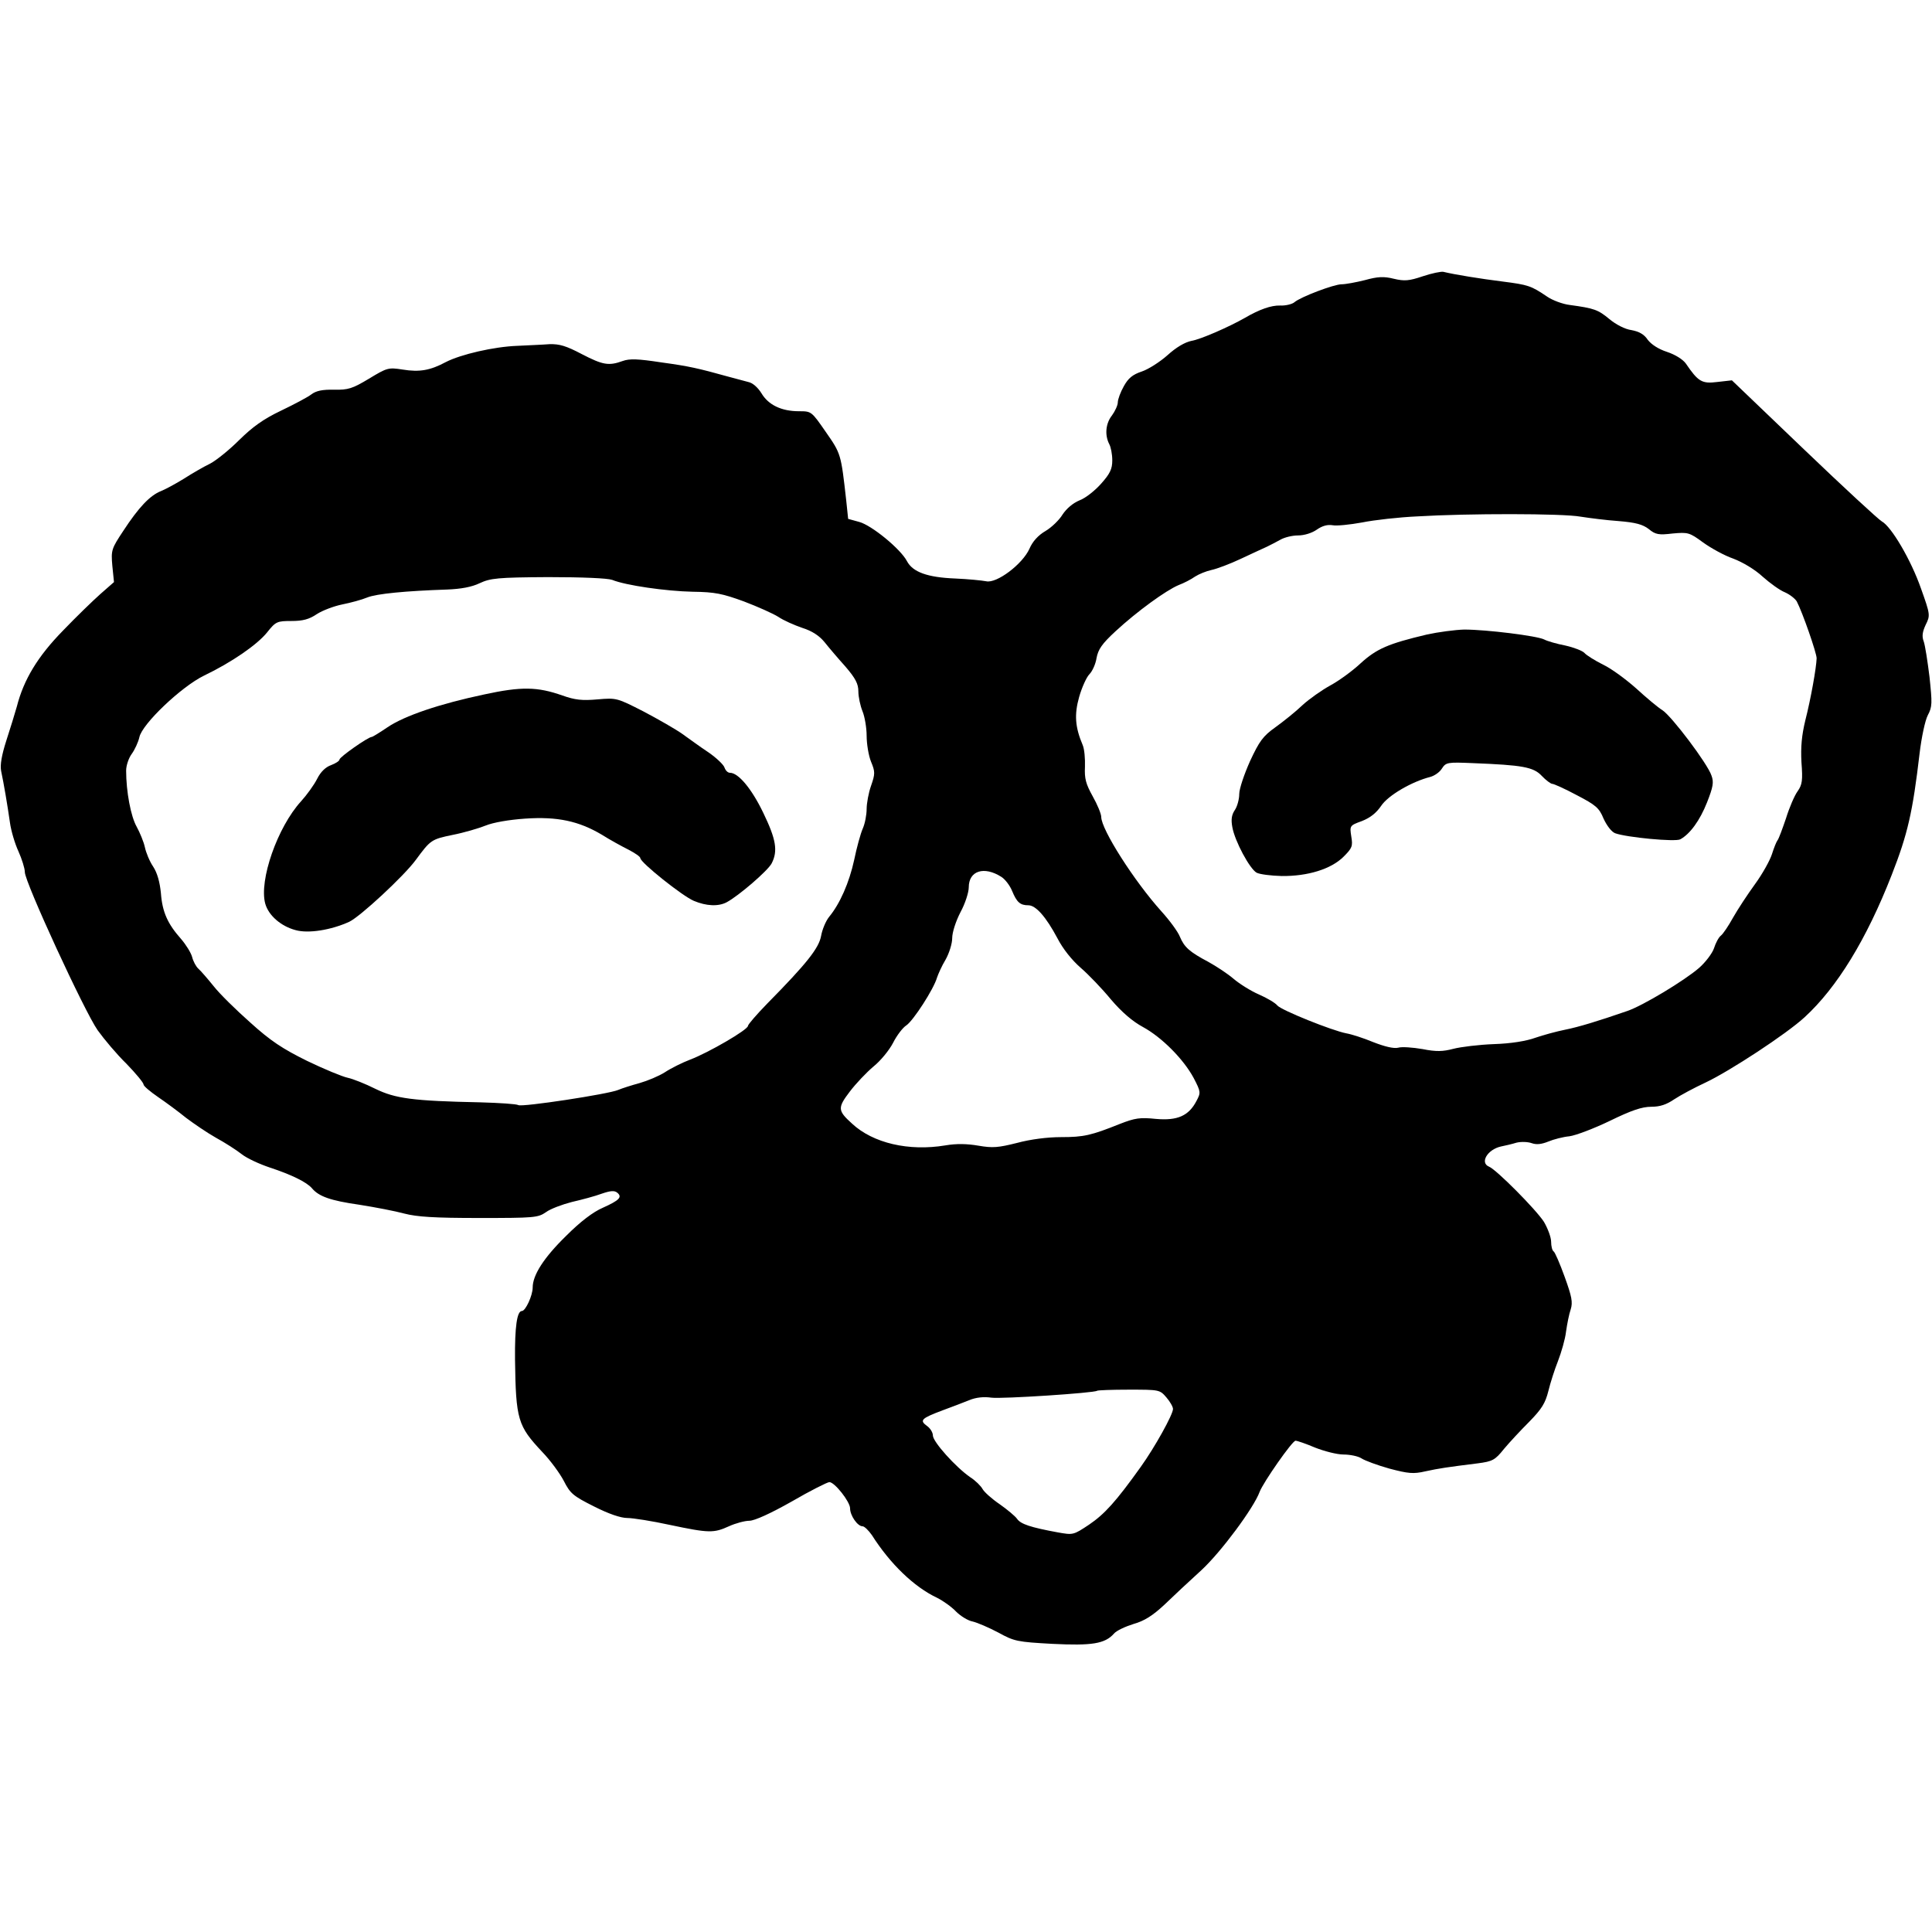
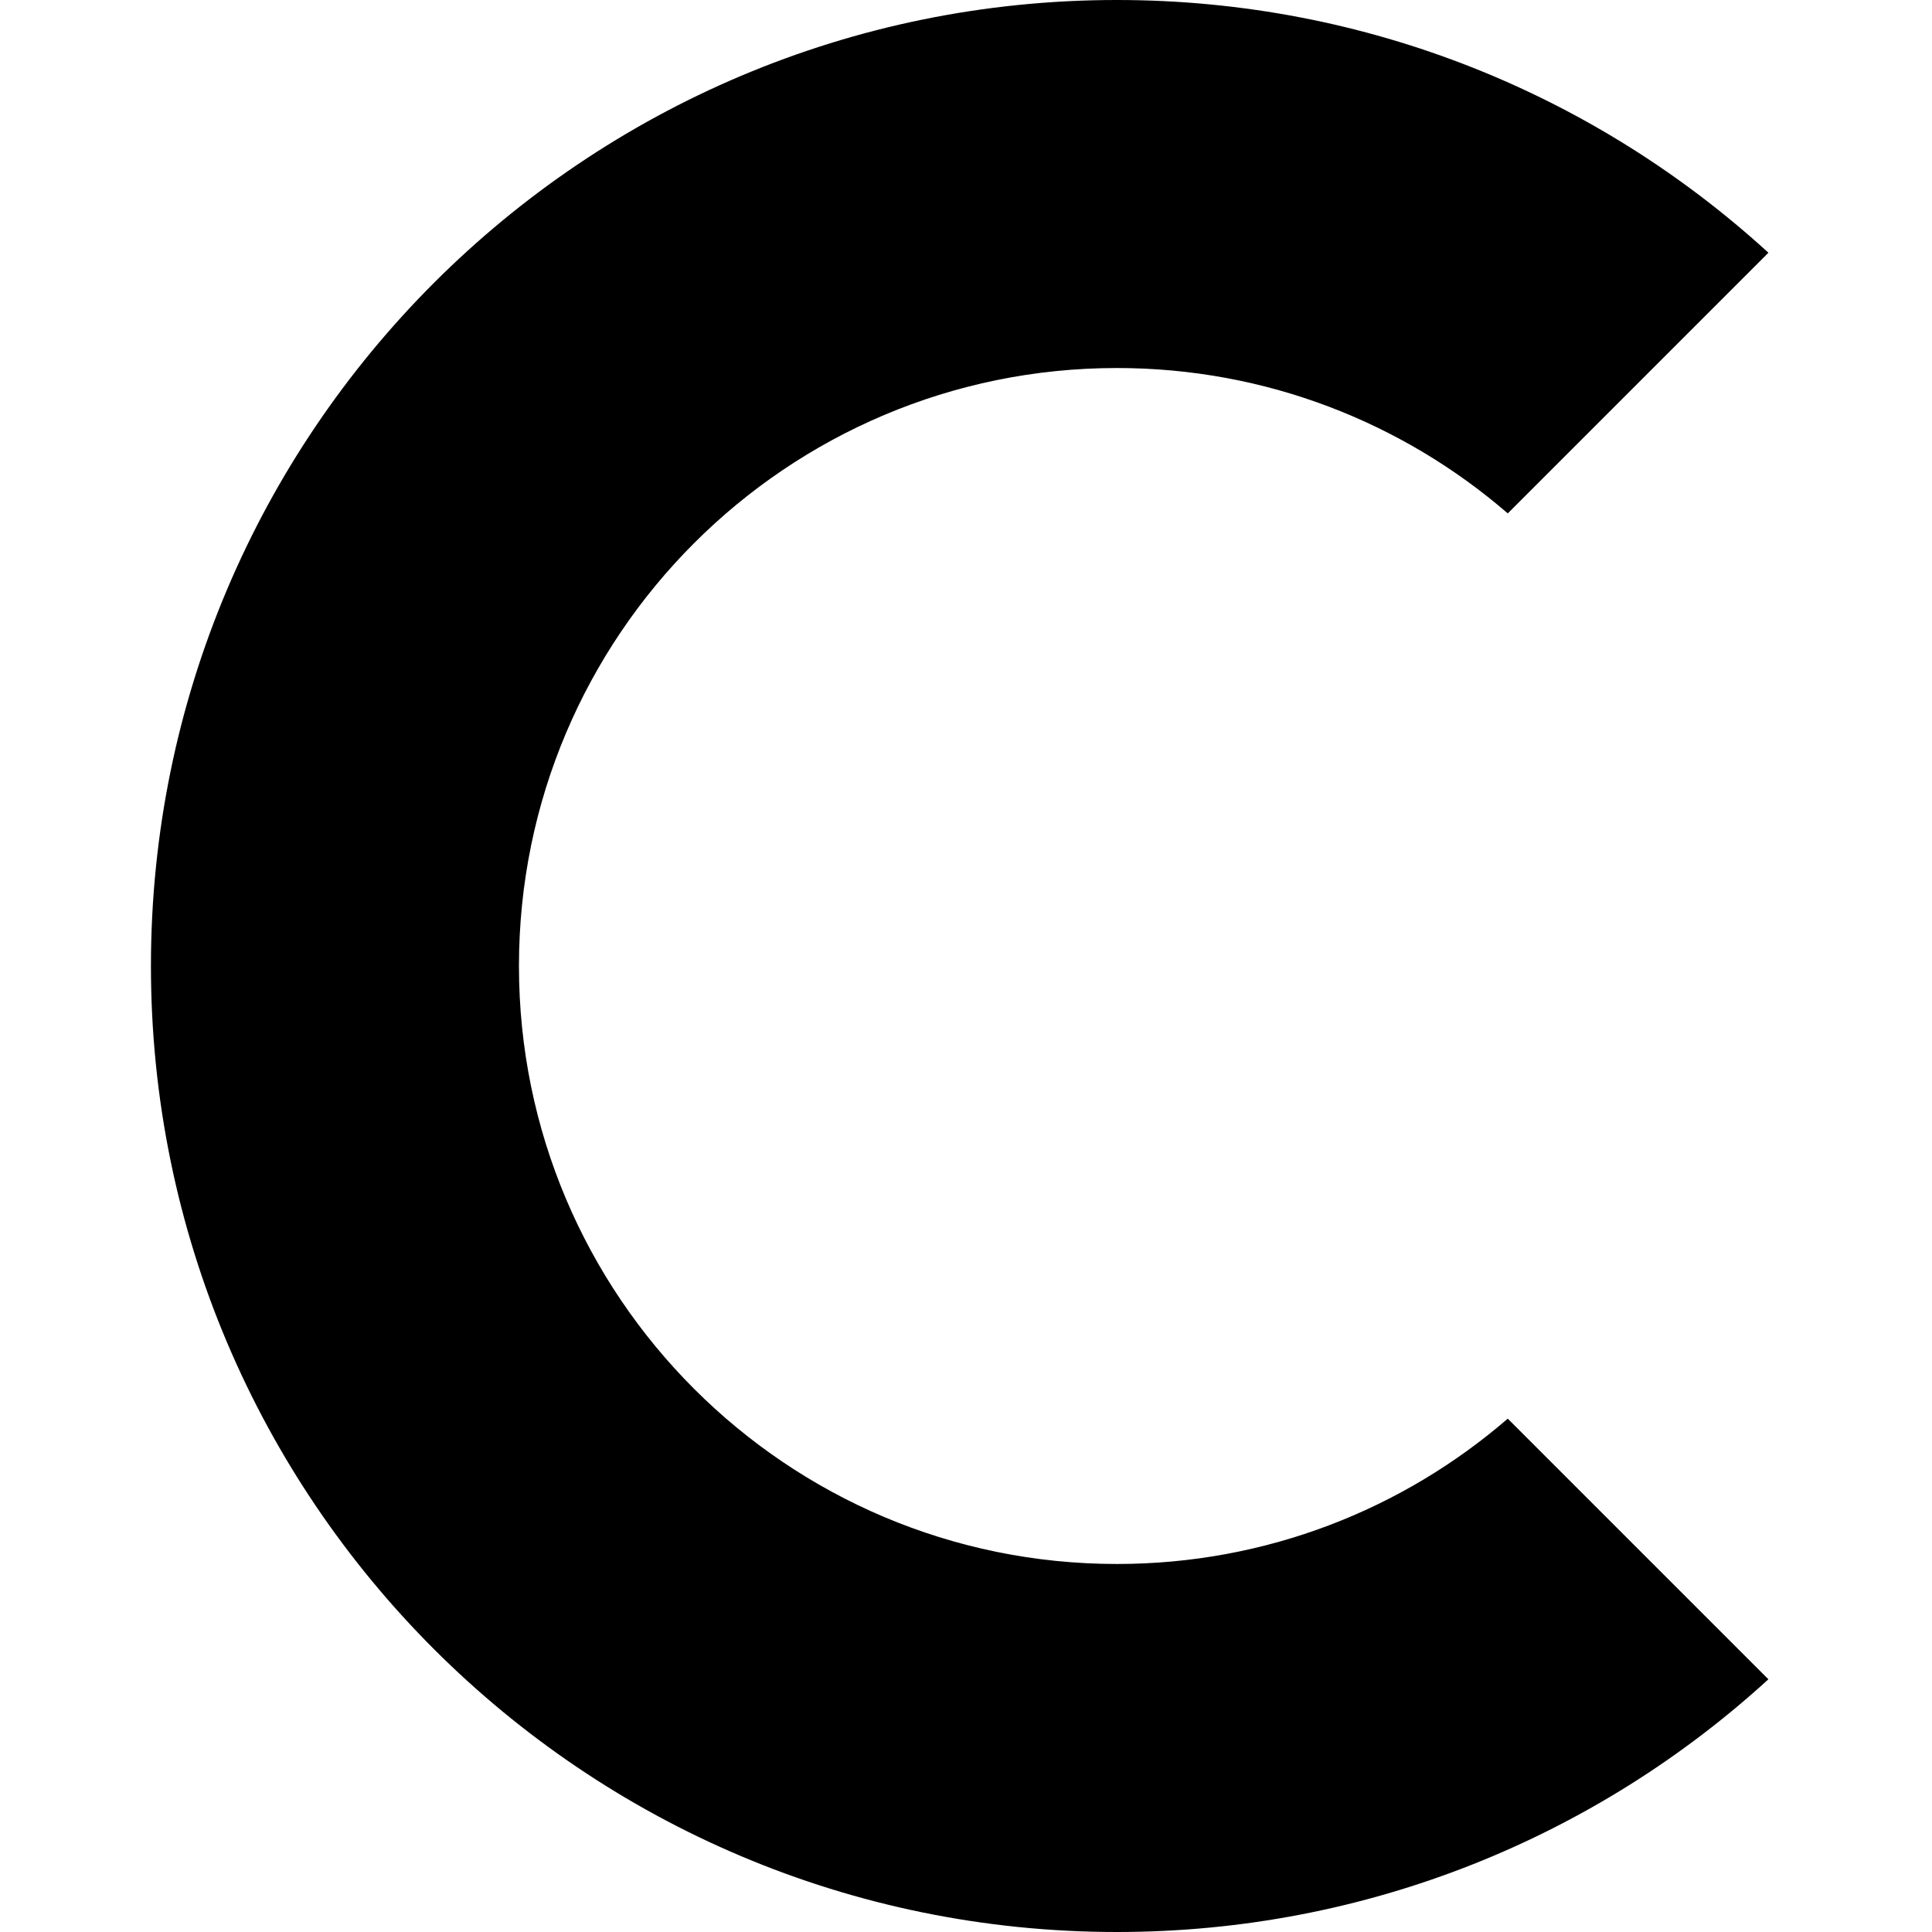
- <svg xmlns="http://www.w3.org/2000/svg" version="1.0" width="700pt" height="700pt" viewBox="0 0 700 700" preserveAspectRatio="xMidYMid meet">
-   <g transform="translate(0,700) scale(0.1,-0.1)" fill="#000000" stroke="none">
-     <path d="M5155 5999 c-50 -17 -67 -18 -105 -9 -36 9 -58 8 -105 -5 -32 -8 -70 -15 -84 -15 -28 0 -149 -46 -171 -65 -8 -7 -32 -13 -52 -12 -32 1 -75 -14 -128 -45 -58 -33 -161 -78 -193 -83 -24 -5 -55 -23 -87 -52 -27 -24 -69 -51 -93 -59 -33 -11 -49 -24 -65 -53 -12 -21 -22 -48 -22 -59 0 -10 -10 -32 -21 -47 -23 -29 -27 -71 -10 -104 6 -11 11 -37 11 -59 0 -31 -8 -48 -40 -84 -22 -25 -57 -53 -79 -61 -24 -10 -47 -30 -61 -51 -12 -20 -40 -47 -62 -60 -26 -15 -47 -38 -58 -64 -25 -56 -119 -127 -157 -118 -16 3 -66 8 -113 10 -99 4 -153 23 -174 63 -23 44 -128 130 -173 142 l-40 11 -7 67 c-19 169 -19 169 -74 248 -52 75 -52 75 -97 75 -64 0 -111 23 -136 65 -13 21 -32 38 -48 41 -14 4 -46 12 -71 19 -112 31 -142 38 -244 52 -85 13 -115 14 -140 5 -50 -18 -71 -15 -148 25 -57 30 -81 37 -117 36 -25 -2 -77 -4 -116 -6 -85 -3 -206 -31 -260 -59 -56 -30 -95 -37 -156 -27 -52 8 -56 7 -122 -33 -60 -36 -75 -41 -127 -40 -42 1 -65 -4 -82 -17 -13 -10 -62 -36 -110 -59 -65 -31 -103 -59 -151 -106 -35 -35 -83 -74 -106 -86 -23 -11 -66 -36 -94 -54 -29 -18 -66 -38 -83 -45 -41 -16 -82 -60 -137 -144 -43 -65 -45 -70 -40 -127 l6 -59 -49 -43 c-27 -24 -88 -83 -136 -133 -91 -93 -142 -177 -167 -275 -7 -25 -24 -80 -38 -123 -17 -53 -23 -88 -19 -110 10 -47 23 -124 32 -187 4 -30 18 -77 31 -105 12 -27 23 -61 23 -75 0 -36 216 -505 264 -573 23 -32 69 -87 104 -121 34 -35 62 -69 62 -75 0 -6 24 -26 53 -46 28 -19 74 -53 101 -75 28 -21 76 -54 108 -72 33 -18 75 -45 94 -60 19 -15 65 -36 101 -48 79 -26 134 -53 153 -75 25 -30 67 -45 172 -60 57 -9 130 -23 163 -32 46 -12 109 -16 271 -16 200 0 213 1 242 21 16 12 59 28 94 37 35 8 84 21 108 30 32 11 46 12 56 4 20 -16 8 -28 -52 -55 -35 -15 -81 -50 -132 -101 -82 -80 -122 -143 -122 -188 0 -29 -26 -85 -39 -85 -18 0 -26 -58 -25 -175 3 -220 10 -241 99 -336 29 -30 64 -78 78 -105 23 -45 33 -54 109 -92 53 -27 97 -42 121 -42 20 0 90 -11 154 -25 142 -30 159 -30 214 -5 24 11 58 20 74 20 19 0 78 27 154 70 67 39 129 70 136 70 19 0 75 -71 75 -95 0 -26 27 -65 45 -65 7 0 22 -15 34 -32 66 -104 153 -188 236 -227 22 -11 53 -33 69 -50 16 -16 43 -33 60 -36 17 -4 59 -22 93 -40 58 -32 69 -34 196 -41 143 -7 190 0 223 37 9 11 42 26 71 35 39 11 69 30 111 69 31 30 92 87 136 127 71 66 189 225 210 283 13 34 118 185 130 185 6 0 38 -11 71 -25 33 -13 79 -25 103 -25 23 0 53 -6 65 -14 12 -8 58 -25 101 -37 68 -18 87 -20 130 -10 51 11 78 15 190 29 54 7 63 12 95 52 20 24 61 68 92 99 45 46 58 67 69 111 7 29 23 79 35 109 12 31 26 79 29 106 4 28 11 64 17 81 8 26 4 46 -22 118 -17 47 -35 89 -40 92 -5 3 -9 19 -9 35 0 16 -12 48 -26 72 -29 45 -173 190 -199 200 -34 14 -6 62 43 73 15 3 41 9 57 14 17 4 41 3 55 -2 17 -6 35 -4 60 6 19 8 54 17 76 19 23 3 89 28 147 56 78 38 116 51 150 51 32 0 55 8 83 27 21 14 73 42 114 61 87 41 293 176 358 236 118 108 225 283 316 516 58 148 76 227 101 440 7 59 20 120 30 139 16 30 16 43 6 138 -7 57 -16 115 -21 129 -7 18 -5 34 7 60 17 34 17 37 -17 132 -36 103 -107 224 -142 243 -11 6 -138 123 -282 261 l-261 250 -53 -6 c-56 -7 -69 1 -114 67 -11 15 -38 32 -68 42 -31 10 -57 27 -70 44 -13 20 -32 30 -59 35 -23 3 -56 20 -80 40 -41 34 -55 39 -143 51 -26 3 -63 17 -82 30 -59 40 -69 43 -162 55 -80 10 -173 25 -214 35 -8 2 -42 -5 -75 -16z m572 -871 c32 -5 94 -13 138 -16 61 -5 87 -12 109 -29 24 -20 36 -22 86 -16 56 5 61 4 110 -32 29 -21 78 -48 110 -59 34 -13 78 -39 106 -65 27 -24 63 -50 81 -57 18 -8 37 -23 43 -33 21 -40 72 -187 72 -206 -1 -34 -21 -147 -41 -225 -13 -54 -17 -96 -14 -152 5 -65 3 -81 -14 -105 -11 -15 -30 -59 -42 -98 -13 -38 -26 -74 -31 -80 -4 -5 -13 -28 -20 -50 -7 -22 -34 -71 -61 -108 -27 -37 -63 -92 -80 -122 -16 -29 -36 -59 -44 -65 -8 -6 -19 -27 -25 -46 -6 -18 -31 -51 -54 -71 -53 -46 -204 -137 -260 -156 -107 -37 -176 -58 -226 -68 -30 -6 -78 -19 -107 -29 -33 -12 -88 -21 -150 -23 -54 -2 -120 -10 -147 -17 -38 -10 -62 -11 -112 -1 -35 6 -75 9 -88 5 -16 -4 -49 4 -90 20 -36 15 -80 29 -98 32 -52 10 -236 84 -250 101 -7 9 -37 27 -67 40 -30 13 -71 39 -92 57 -21 18 -62 45 -91 61 -68 36 -87 53 -103 91 -7 18 -37 59 -67 92 -99 110 -218 297 -218 342 0 11 -14 45 -31 75 -25 45 -30 64 -28 107 1 29 -2 64 -8 78 -28 66 -31 111 -13 175 10 35 27 72 37 82 11 11 23 38 26 59 6 31 19 51 69 97 79 73 183 148 228 167 19 7 46 21 60 31 14 9 41 20 60 24 19 4 67 22 105 40 39 18 81 38 95 44 14 7 36 18 50 26 14 8 42 15 63 15 23 0 51 9 68 21 20 14 39 19 57 16 15 -3 63 2 107 10 44 9 134 19 200 22 182 11 527 11 592 -1z m-3509 -229 c49 -20 195 -41 292 -43 81 -1 108 -7 185 -35 50 -19 106 -44 125 -56 19 -13 58 -30 87 -40 35 -11 61 -28 80 -51 15 -19 49 -59 76 -89 37 -43 47 -63 47 -90 0 -20 7 -52 15 -72 8 -19 15 -60 15 -89 0 -29 7 -72 16 -94 15 -36 15 -44 0 -87 -9 -25 -16 -64 -16 -84 0 -21 -6 -53 -14 -71 -8 -18 -22 -69 -31 -113 -18 -83 -52 -160 -91 -207 -12 -15 -25 -46 -29 -69 -8 -44 -51 -99 -195 -245 -38 -39 -70 -76 -70 -81 0 -14 -143 -97 -209 -122 -29 -11 -71 -32 -92 -46 -22 -14 -63 -31 -91 -39 -29 -8 -64 -19 -78 -25 -34 -15 -349 -63 -362 -55 -6 4 -67 8 -137 10 -247 5 -309 14 -381 49 -36 18 -81 36 -100 40 -19 4 -85 31 -147 61 -89 44 -132 72 -206 139 -52 46 -112 105 -133 132 -21 26 -46 55 -55 63 -9 8 -19 27 -23 43 -4 15 -22 44 -40 65 -48 54 -68 97 -73 166 -4 40 -13 73 -28 96 -13 19 -26 51 -30 70 -4 19 -18 53 -30 75 -21 37 -38 127 -38 203 0 18 9 45 20 60 11 15 24 43 28 61 10 48 152 183 234 223 100 48 193 112 229 157 31 39 36 41 88 41 41 0 64 6 92 25 20 13 62 29 92 35 30 6 71 17 90 25 34 14 141 24 290 29 50 2 89 9 118 23 39 18 64 21 248 22 125 0 215 -4 232 -10z m1410 -1076 c13 -8 31 -31 39 -51 17 -41 29 -52 59 -52 27 0 64 -42 105 -119 20 -39 53 -80 84 -107 28 -24 78 -76 110 -115 40 -47 79 -80 116 -100 68 -37 147 -116 184 -185 26 -50 26 -53 10 -83 -28 -54 -69 -72 -147 -65 -58 6 -76 3 -130 -18 -105 -42 -131 -48 -214 -48 -49 0 -111 -8 -159 -21 -68 -17 -88 -19 -140 -10 -41 7 -79 8 -120 1 -132 -22 -262 8 -338 79 -52 47 -53 57 -8 116 22 29 61 70 86 91 26 21 57 59 71 86 13 26 35 55 48 63 25 17 99 131 111 173 4 12 17 42 31 65 13 23 24 58 24 78 0 21 13 61 30 94 17 31 30 72 30 90 0 60 55 78 118 38z m598 -1886 c13 -15 24 -34 24 -42 0 -20 -66 -139 -117 -210 -90 -126 -131 -171 -187 -209 -57 -38 -58 -38 -114 -28 -98 18 -134 30 -147 49 -7 10 -36 34 -63 53 -28 19 -56 44 -62 55 -6 11 -26 31 -45 43 -52 36 -135 128 -135 151 0 11 -10 27 -22 35 -27 20 -20 27 57 56 33 12 77 29 97 37 24 10 52 13 80 9 39 -5 374 17 383 25 2 2 54 4 115 4 110 0 112 0 136 -28z" />
-     <path d="M5170 4701 c-139 -33 -182 -51 -241 -105 -30 -28 -80 -64 -110 -80 -29 -16 -75 -48 -100 -71 -25 -24 -69 -59 -98 -80 -45 -32 -58 -50 -92 -123 -21 -47 -39 -100 -39 -119 0 -18 -7 -45 -16 -58 -12 -18 -14 -35 -9 -62 9 -51 63 -151 88 -165 12 -6 52 -11 91 -12 94 -1 179 25 224 70 31 31 34 38 28 73 -6 39 -6 40 38 56 31 12 53 30 70 55 25 38 111 88 178 105 15 4 34 17 42 30 15 23 20 24 113 20 179 -7 219 -14 249 -46 15 -16 33 -29 38 -29 6 0 46 -18 89 -41 69 -36 81 -46 97 -85 12 -26 29 -48 42 -53 41 -15 218 -32 236 -22 35 19 71 68 97 134 22 56 25 73 16 97 -14 43 -145 216 -178 237 -15 9 -58 45 -94 78 -37 33 -91 73 -121 87 -30 15 -60 34 -67 42 -7 8 -38 20 -69 27 -31 6 -66 16 -77 22 -25 13 -209 36 -290 36 -33 -1 -94 -9 -135 -18z" />
-     <path d="M1755 4484 c-161 -34 -289 -77 -351 -119 -28 -19 -54 -35 -57 -35 -13 0 -117 -73 -117 -82 0 -5 -14 -14 -30 -20 -20 -7 -38 -24 -51 -50 -11 -22 -38 -59 -58 -81 -86 -94 -153 -287 -130 -371 12 -43 57 -82 110 -96 46 -13 128 0 194 30 39 18 199 166 242 225 53 72 56 74 133 90 41 8 95 24 120 34 27 11 84 21 143 25 117 8 194 -9 277 -58 30 -19 74 -43 98 -55 23 -12 42 -25 42 -30 0 -16 153 -138 194 -155 45 -19 89 -21 119 -5 43 23 149 114 163 141 23 45 16 87 -31 184 -42 87 -90 144 -120 144 -8 0 -16 8 -20 19 -3 10 -29 35 -58 55 -29 19 -71 50 -95 67 -24 17 -87 53 -140 81 -96 49 -98 50 -167 44 -56 -5 -82 -2 -127 14 -91 32 -149 33 -283 4z" />
-   </g>
+ <svg xmlns="http://www.w3.org/2000/svg" width="64" height="64" viewBox="0 0 64 64" fill="none">
+   <path fill-rule="evenodd" clip-rule="evenodd" d="M58.581 8.372C52.891 3.172 45.316 0 37 0C19.327 0 5 14.327 5 32C5 49.673 19.327 64 37 64C45.315 64 52.89 60.828 58.58 55.629L49.946 46.995C46.474 49.995 41.949 51.809 37 51.809C26.059 51.809 17.191 42.941 17.191 32C17.191 21.059 26.059 12.191 37 12.191C41.949 12.191 46.475 14.006 49.947 17.007L58.581 8.372Z" fill="black" />
</svg>
